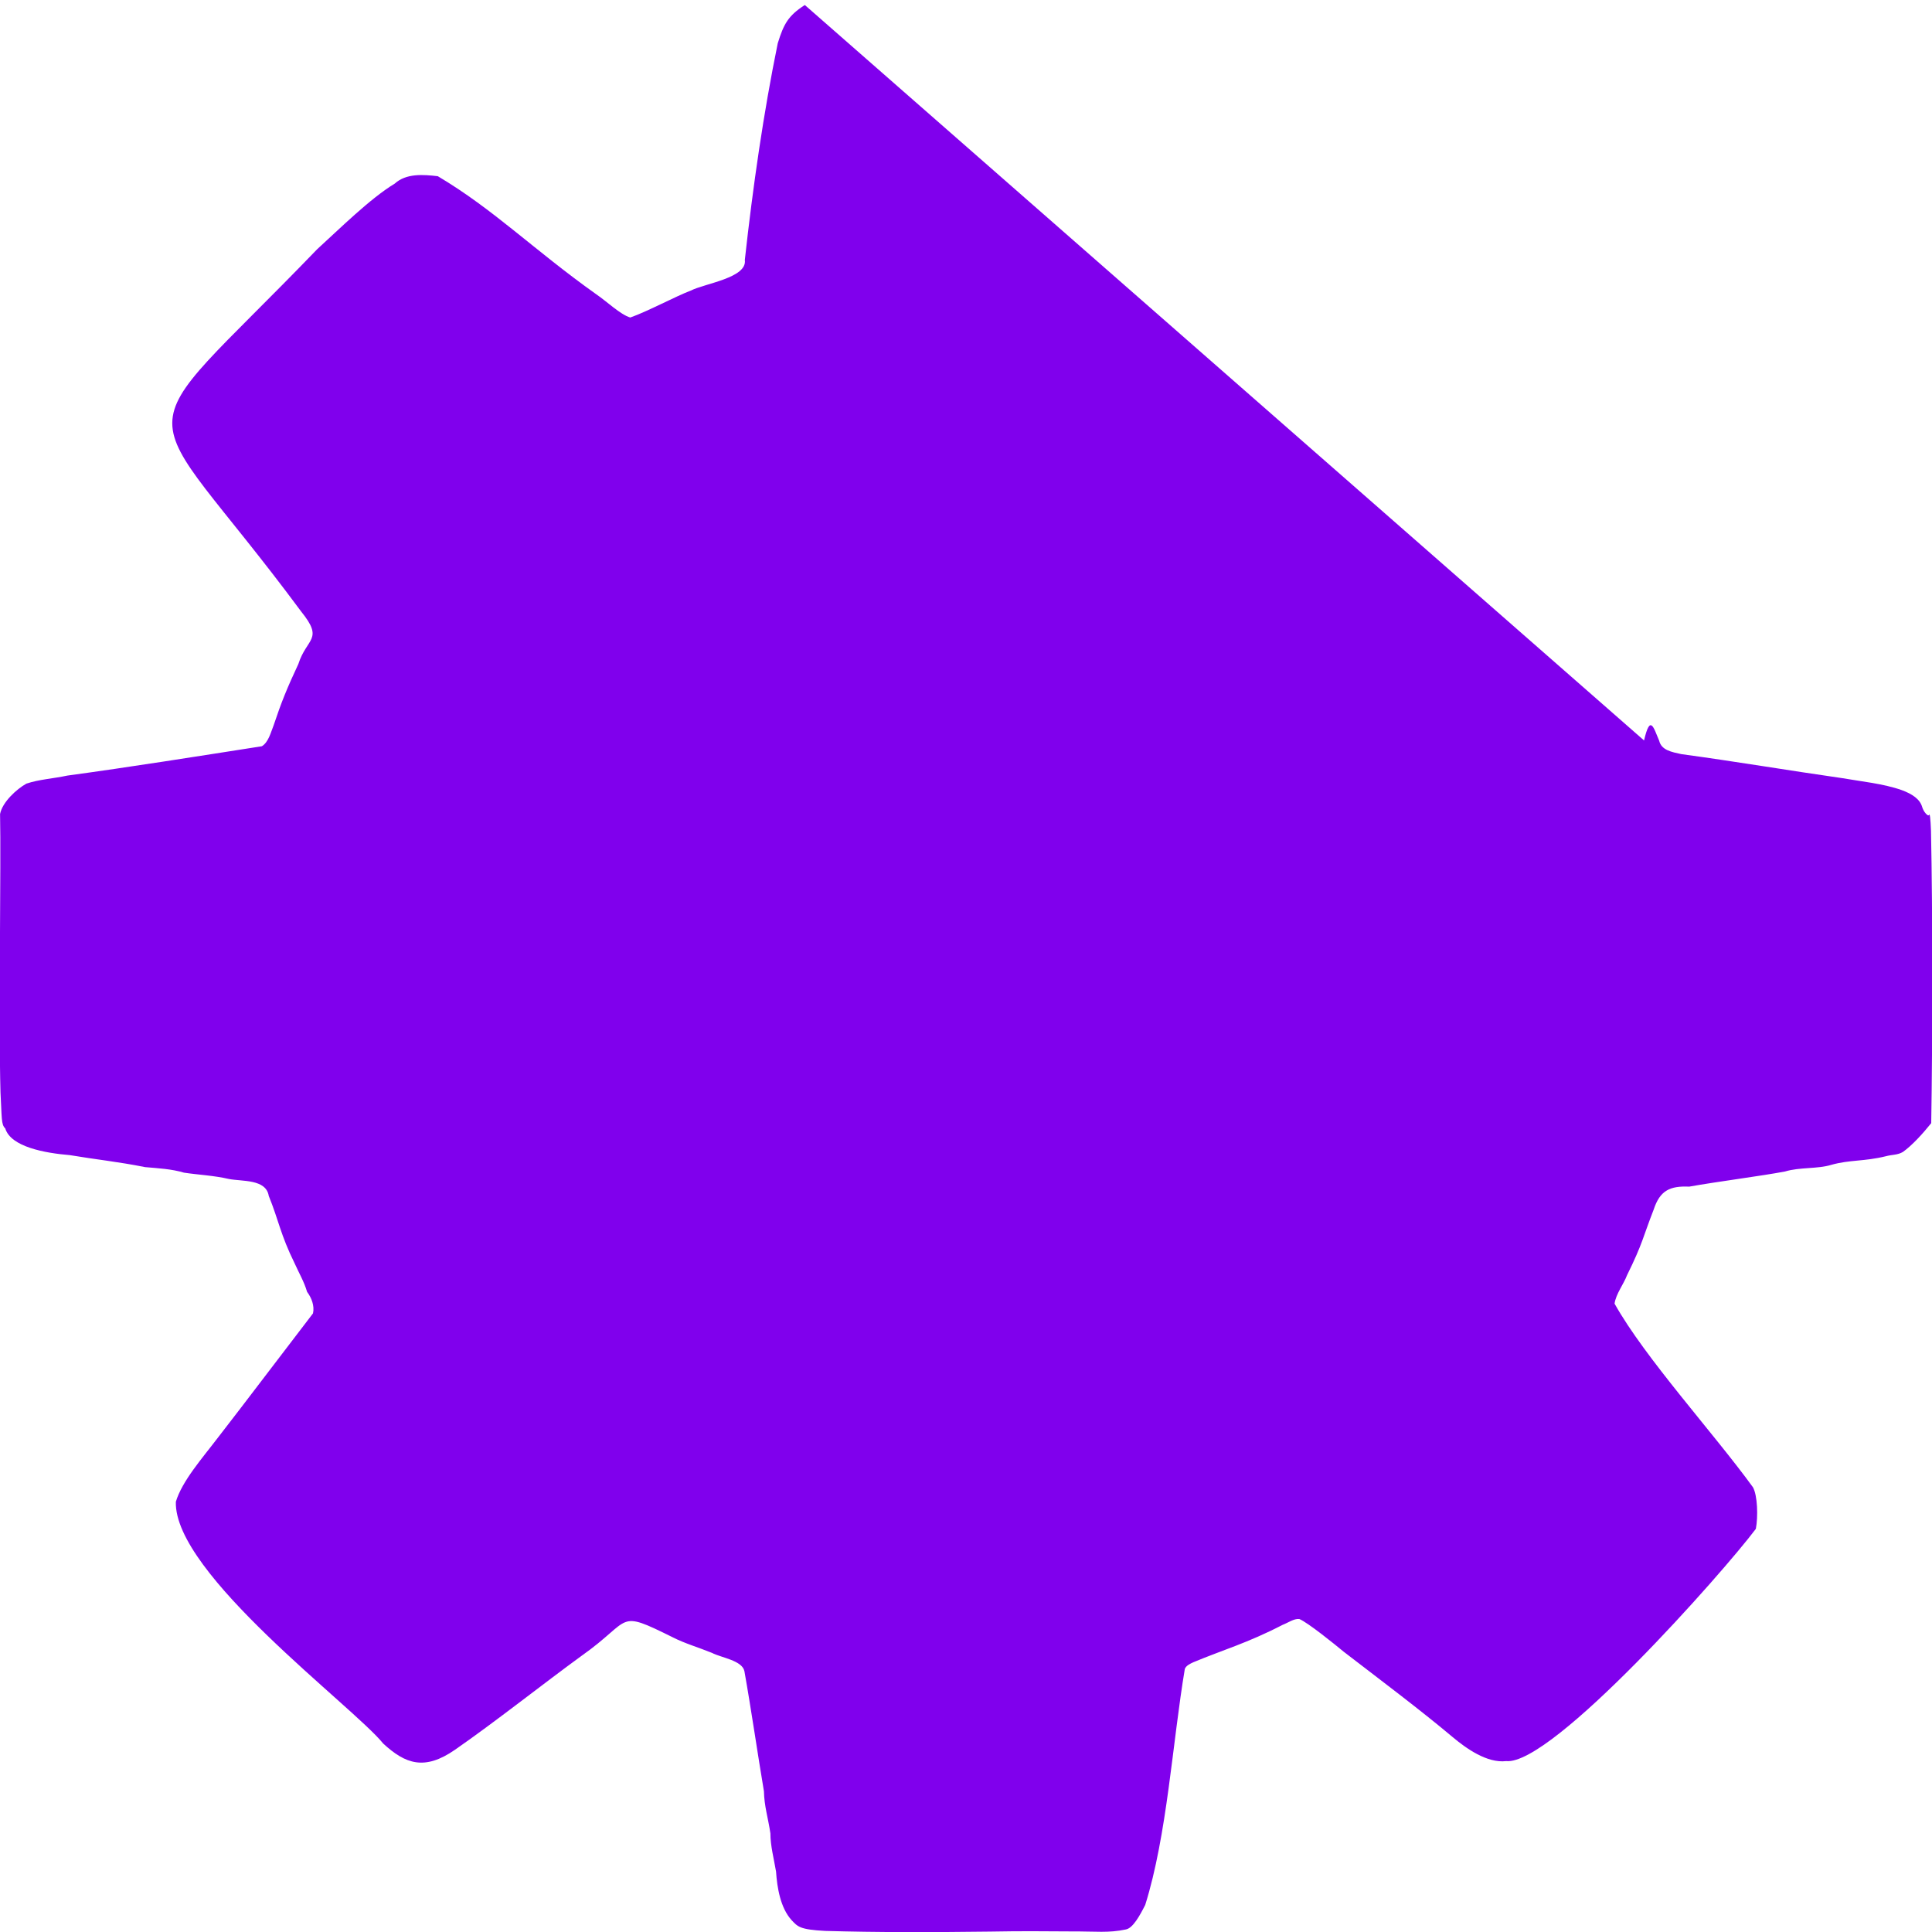
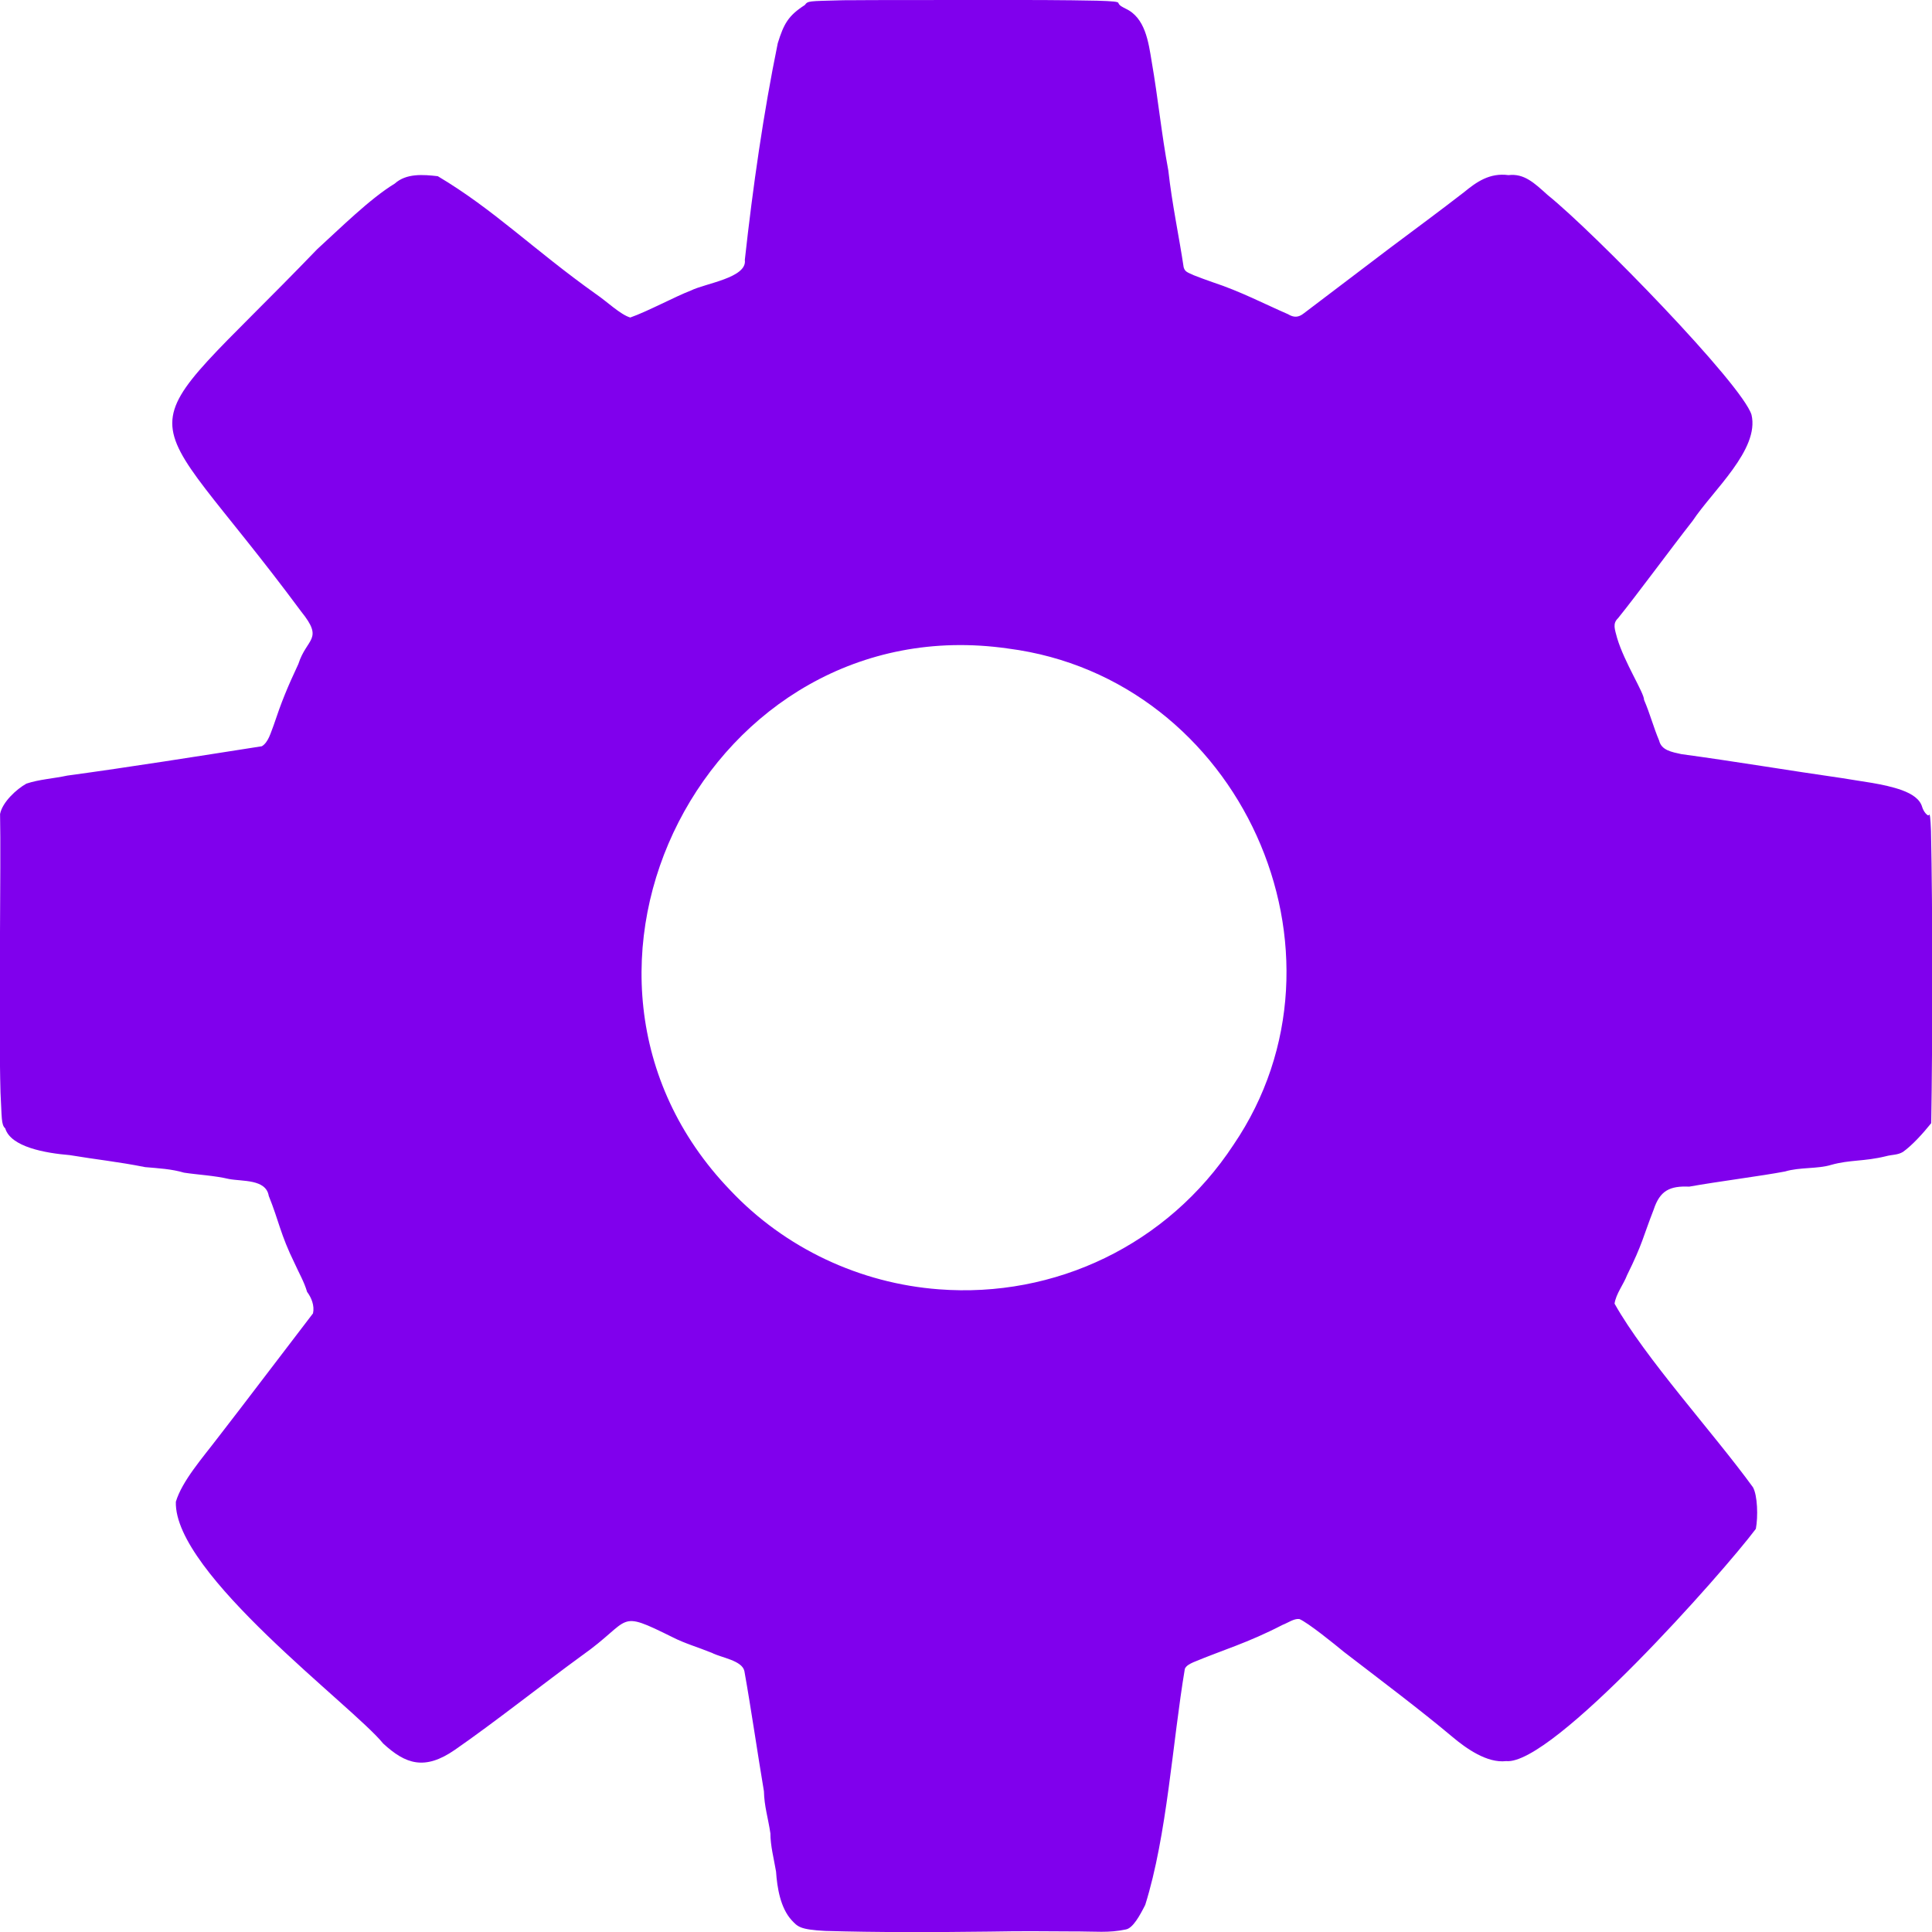
<svg xmlns="http://www.w3.org/2000/svg" version="1.1" id="Layer_1" x="0px" y="0px" viewBox="0 0 900 900" style="enable-background:new 0 0 900 900;" xml:space="preserve">
  <style type="text/css">
	.st0{fill:#8000ED;;}
</style>
  <g transform="translate(0,900) scale(0.1,-0.1)">
-     <path class="st0" d="M3749.2,8976.6c-77.1-49.5-98-87.5-126.1-178c-66.5-324.6-115.9-668.6-153.4-1009.4   c12.1-83.5-185.5-109.3-251.4-142.7c-71-26.8-201.5-97.4-282.3-125.6c-45.3,13-111.2,76.3-157.6,107.6   c-294.9,209.8-477.3,395.3-739,550.7c-68.3,7.8-146.8,14-200.3-34.3c-116.3-70.8-254-208-361.2-305.5   c-924.1-959.5-852.1-638.8-74.4-1688.8c106.3-131.8,25.4-121.5-13.7-244c-52.2-111.3-78.9-177-115.4-286.2   c-12.9-32.2-23.9-78.3-54.6-96.7c-302.4-47.3-616.6-97.4-906.2-136.7c-63.3-13.7-131.7-17.6-190.8-37.5   C77.3,5324,11.1,5263.7,0.3,5208.1c5.1-226.7-7.3-970.1,2-1297.6c6.6-116.8,2.7-149.9,22.1-166.8   c25.7-86.7,186.3-115.3,300.6-124.7c124.1-20.8,223.9-30.5,351-55.9c62.5-5.5,123.4-8.6,181.1-25.8c64.3-9.8,141.1-13.4,208.9-29.4   c62.3-12.1,173.1,0.4,186-78.9c47.1-116,53.8-178.7,120.7-314.5c20.1-45.2,44-84.9,57.8-132.4c20.5-27.4,35.4-64.5,27.6-100.3   c-121.1-157.5-320.8-421.7-440.5-575.7c-74.9-98.5-169-204.5-198.4-301.8c-10.5-334.8,826-952.9,966-1126.5   c103.7-95.6,192.8-126.8,333.8-29.2c184.4,127.6,415.3,310.8,590.5,438.2c240.4,169.6,157.5,218,424.8,85.8   c54.6-28,117.5-46.1,182.6-72.5c41.9-22.1,140.4-34.8,150.8-84.9c32.4-181.9,60.6-379.5,91-559.7c1.5-70.3,19.3-123.1,30.1-196   c0.1-58.1,15.8-116,26.3-177.9c5.2-76.4,20.5-168.9,72.1-226c29.1-30.9,38.3-44.3,157.2-50.6c243.3-6.9,490.4-6.5,765.8-3.1   c160.8,3,252,1.3,379.1,0.8c117.8,0.5,174.3-8.1,255.1,9.1c33.1,5.5,65.8,65.6,90.5,114.4c101.9,324.8,126.9,756.4,184.5,1099.6   c6.1,15,23.8,23.5,39.9,30.9c137.9,57.6,252,89.4,415.6,174.1c24.6,9.3,53.1,30,77.6,27.3c39.8-16.1,168.4-120.4,207-152.5   c172.1-132.5,351.7-266.9,507.4-397.5c62.1-52.2,160.2-122.6,249.3-112c214.3-21.5,1011.6,879.6,1163.2,1081.9   c10.8,56.1,8,155.9-13.6,194c-184,253.3-502.3,601.4-644.6,855.2c6.7,45.8,41.9,89.6,58.3,132.7c73.2,148.1,74,177.4,124,305.4   c29.2,89.2,75.8,110.9,165.5,106.9c133,23.9,338.1,49.8,446.4,70.6c68.9,20.8,151.7,11.1,215.8,31c86.2,24.1,152.5,15.1,253.4,39.9   c30,8.2,54.9,5.1,80.1,20.2c42.6,30.4,92,84.6,131.7,134c6.3,378,7,981.8-1.1,1361.6c-2.2,56.7-5.2,85.3-9.4,73.5   c-4.4-4.3-11,3.4-16.1,8.7c-7.3,8.5-12.5,19.3-15.7,29.3c-10.3,36.2-46,60.3-95,78.3c-85.5,30.4-189.6,40.4-277.3,55.8   c-251.1,35.9-493.7,77.2-749.1,111.8c-45.3,9.9-93.2,18.1-103.7,62.8c-26.8,63.3-41.8,123.5-70.4,1.0.2   c0.7,32.1-91,172.8-125.5,288.2c-10.6,40.8-22.2,66.9,4.3,92.1c86.7,107.2,244.3,321.8,347.6,453.7   c93.8,141.4,312.5,332.1,274.2,494.1c-43.4,141.1-729.6,846.3-950,1024c-61.6,55.5-109,101.1-182.2,92.3   c-87.7,11.8-149.4-32.2-206.3-79c-116.1-89.8-217.4-164.4-344.1-259.2c-131.2-98.8-271.2-206.6-402.7-305.5   c-25.7-20.5-47.2-20.2-73.9-4.1c-109.3,47.3-220.3,105.9-350.3,148.7c-36.5,13-58.8,20.8-89.9,33.2c-27.8,13.2-39.5,14.8-45.9,36.7   c-20.7,139.5-54.1,294.5-71.4,451c-31.9,169.7-47.8,336.9-77.6,507.9c-15,90.7-29.8,204.1-122.2,246.2   c-11.7,6.5-28.8,13.3-32.9,26.3c-1.7,5.6-24.3,8.2-98.9,10.4c-299.5,6.2-740.6,2.2-1064,2.8c-41.4-1.1-95.8,0.2-130.3-1   c-151.2-4-152.6-2.7-166.8-21.1L3749.2,8976.6z M4695.9,5978.9C5776.6,5840.2,6354.4,4561,5746,3666.9   c-306.8-467-833.2-714.7-1372.6-673c-365.7,27.6-715.6,189.9-971.7,461.6c-974,1012.5-97.3,2721.6,1292.2,2523.7L4695.9,5978.9z" />
+     <path class="st0" d="M3749.2,8976.6c-77.1-49.5-98-87.5-126.1-178c-66.5-324.6-115.9-668.6-153.4-1009.4   c12.1-83.5-185.5-109.3-251.4-142.7c-71-26.8-201.5-97.4-282.3-125.6c-45.3,13-111.2,76.3-157.6,107.6   c-294.9,209.8-477.3,395.3-739,550.7c-68.3,7.8-146.8,14-200.3-34.3c-116.3-70.8-254-208-361.2-305.5   c-924.1-959.5-852.1-638.8-74.4-1688.8c106.3-131.8,25.4-121.5-13.7-244c-52.2-111.3-78.9-177-115.4-286.2   c-12.9-32.2-23.9-78.3-54.6-96.7c-302.4-47.3-616.6-97.4-906.2-136.7c-63.3-13.7-131.7-17.6-190.8-37.5   C77.3,5324,11.1,5263.7,0.3,5208.1c5.1-226.7-7.3-970.1,2-1297.6c6.6-116.8,2.7-149.9,22.1-166.8   c25.7-86.7,186.3-115.3,300.6-124.7c124.1-20.8,223.9-30.5,351-55.9c62.5-5.5,123.4-8.6,181.1-25.8c64.3-9.8,141.1-13.4,208.9-29.4   c62.3-12.1,173.1,0.4,186-78.9c47.1-116,53.8-178.7,120.7-314.5c20.1-45.2,44-84.9,57.8-132.4c20.5-27.4,35.4-64.5,27.6-100.3   c-121.1-157.5-320.8-421.7-440.5-575.7c-74.9-98.5-169-204.5-198.4-301.8c-10.5-334.8,826-952.9,966-1126.5   c103.7-95.6,192.8-126.8,333.8-29.2c184.4,127.6,415.3,310.8,590.5,438.2c240.4,169.6,157.5,218,424.8,85.8   c54.6-28,117.5-46.1,182.6-72.5c41.9-22.1,140.4-34.8,150.8-84.9c32.4-181.9,60.6-379.5,91-559.7c1.5-70.3,19.3-123.1,30.1-196   c0.1-58.1,15.8-116,26.3-177.9c5.2-76.4,20.5-168.9,72.1-226c29.1-30.9,38.3-44.3,157.2-50.6c243.3-6.9,490.4-6.5,765.8-3.1   c160.8,3,252,1.3,379.1,0.8c117.8,0.5,174.3-8.1,255.1,9.1c33.1,5.5,65.8,65.6,90.5,114.4c101.9,324.8,126.9,756.4,184.5,1099.6   c6.1,15,23.8,23.5,39.9,30.9c137.9,57.6,252,89.4,415.6,174.1c24.6,9.3,53.1,30,77.6,27.3c39.8-16.1,168.4-120.4,207-152.5   c172.1-132.5,351.7-266.9,507.4-397.5c62.1-52.2,160.2-122.6,249.3-112c214.3-21.5,1011.6,879.6,1163.2,1081.9   c10.8,56.1,8,155.9-13.6,194c-184,253.3-502.3,601.4-644.6,855.2c6.7,45.8,41.9,89.6,58.3,132.7c73.2,148.1,74,177.4,124,305.4   c29.2,89.2,75.8,110.9,165.5,106.9c133,23.9,338.1,49.8,446.4,70.6c68.9,20.8,151.7,11.1,215.8,31c86.2,24.1,152.5,15.1,253.4,39.9   c30,8.2,54.9,5.1,80.1,20.2c42.6,30.4,92,84.6,131.7,134c6.3,378,7,981.8-1.1,1361.6c-2.2,56.7-5.2,85.3-9.4,73.5   c-4.4-4.3-11,3.4-16.1,8.7c-7.3,8.5-12.5,19.3-15.7,29.3c-10.3,36.2-46,60.3-95,78.3c-85.5,30.4-189.6,40.4-277.3,55.8   c-251.1,35.9-493.7,77.2-749.1,111.8c-45.3,9.9-93.2,18.1-103.7,62.8c-26.8,63.3-41.8,123.5-70.4,190.1   c0.7,32.1-91,172.8-125.5,288.2c-10.6,40.8-22.2,66.9,4.3,92.1c86.7,107.2,244.3,321.8,347.6,453.7   c93.8,141.4,312.5,332.1,274.2,494.1c-43.4,141.1-729.6,846.3-950,1024c-61.6,55.5-109,101.1-182.2,92.3   c-87.7,11.8-149.4-32.2-206.3-79c-116.1-89.8-217.4-164.4-344.1-259.2c-131.2-98.8-271.2-206.6-402.7-305.5   c-25.7-20.5-47.2-20.2-73.9-4.1c-109.3,47.3-220.3,105.9-350.3,148.7c-36.5,13-58.8,20.8-89.9,33.2c-27.8,13.2-39.5,14.8-45.9,36.7   c-20.7,139.5-54.1,294.5-71.4,451c-31.9,169.7-47.8,336.9-77.6,507.9c-15,90.7-29.8,204.1-122.2,246.2   c-11.7,6.5-28.8,13.3-32.9,26.3c-1.7,5.6-24.3,8.2-98.9,10.4c-299.5,6.2-740.6,2.2-1064,2.8c-41.4-1.1-95.8,0.2-130.3-1   c-151.2-4-152.6-2.7-166.8-21.1L3749.2,8976.6z M4695.9,5978.9C5776.6,5840.2,6354.4,4561,5746,3666.9   c-306.8-467-833.2-714.7-1372.6-673c-365.7,27.6-715.6,189.9-971.7,461.6c-974,1012.5-97.3,2721.6,1292.2,2523.7L4695.9,5978.9z" />
  </g>
</svg>
